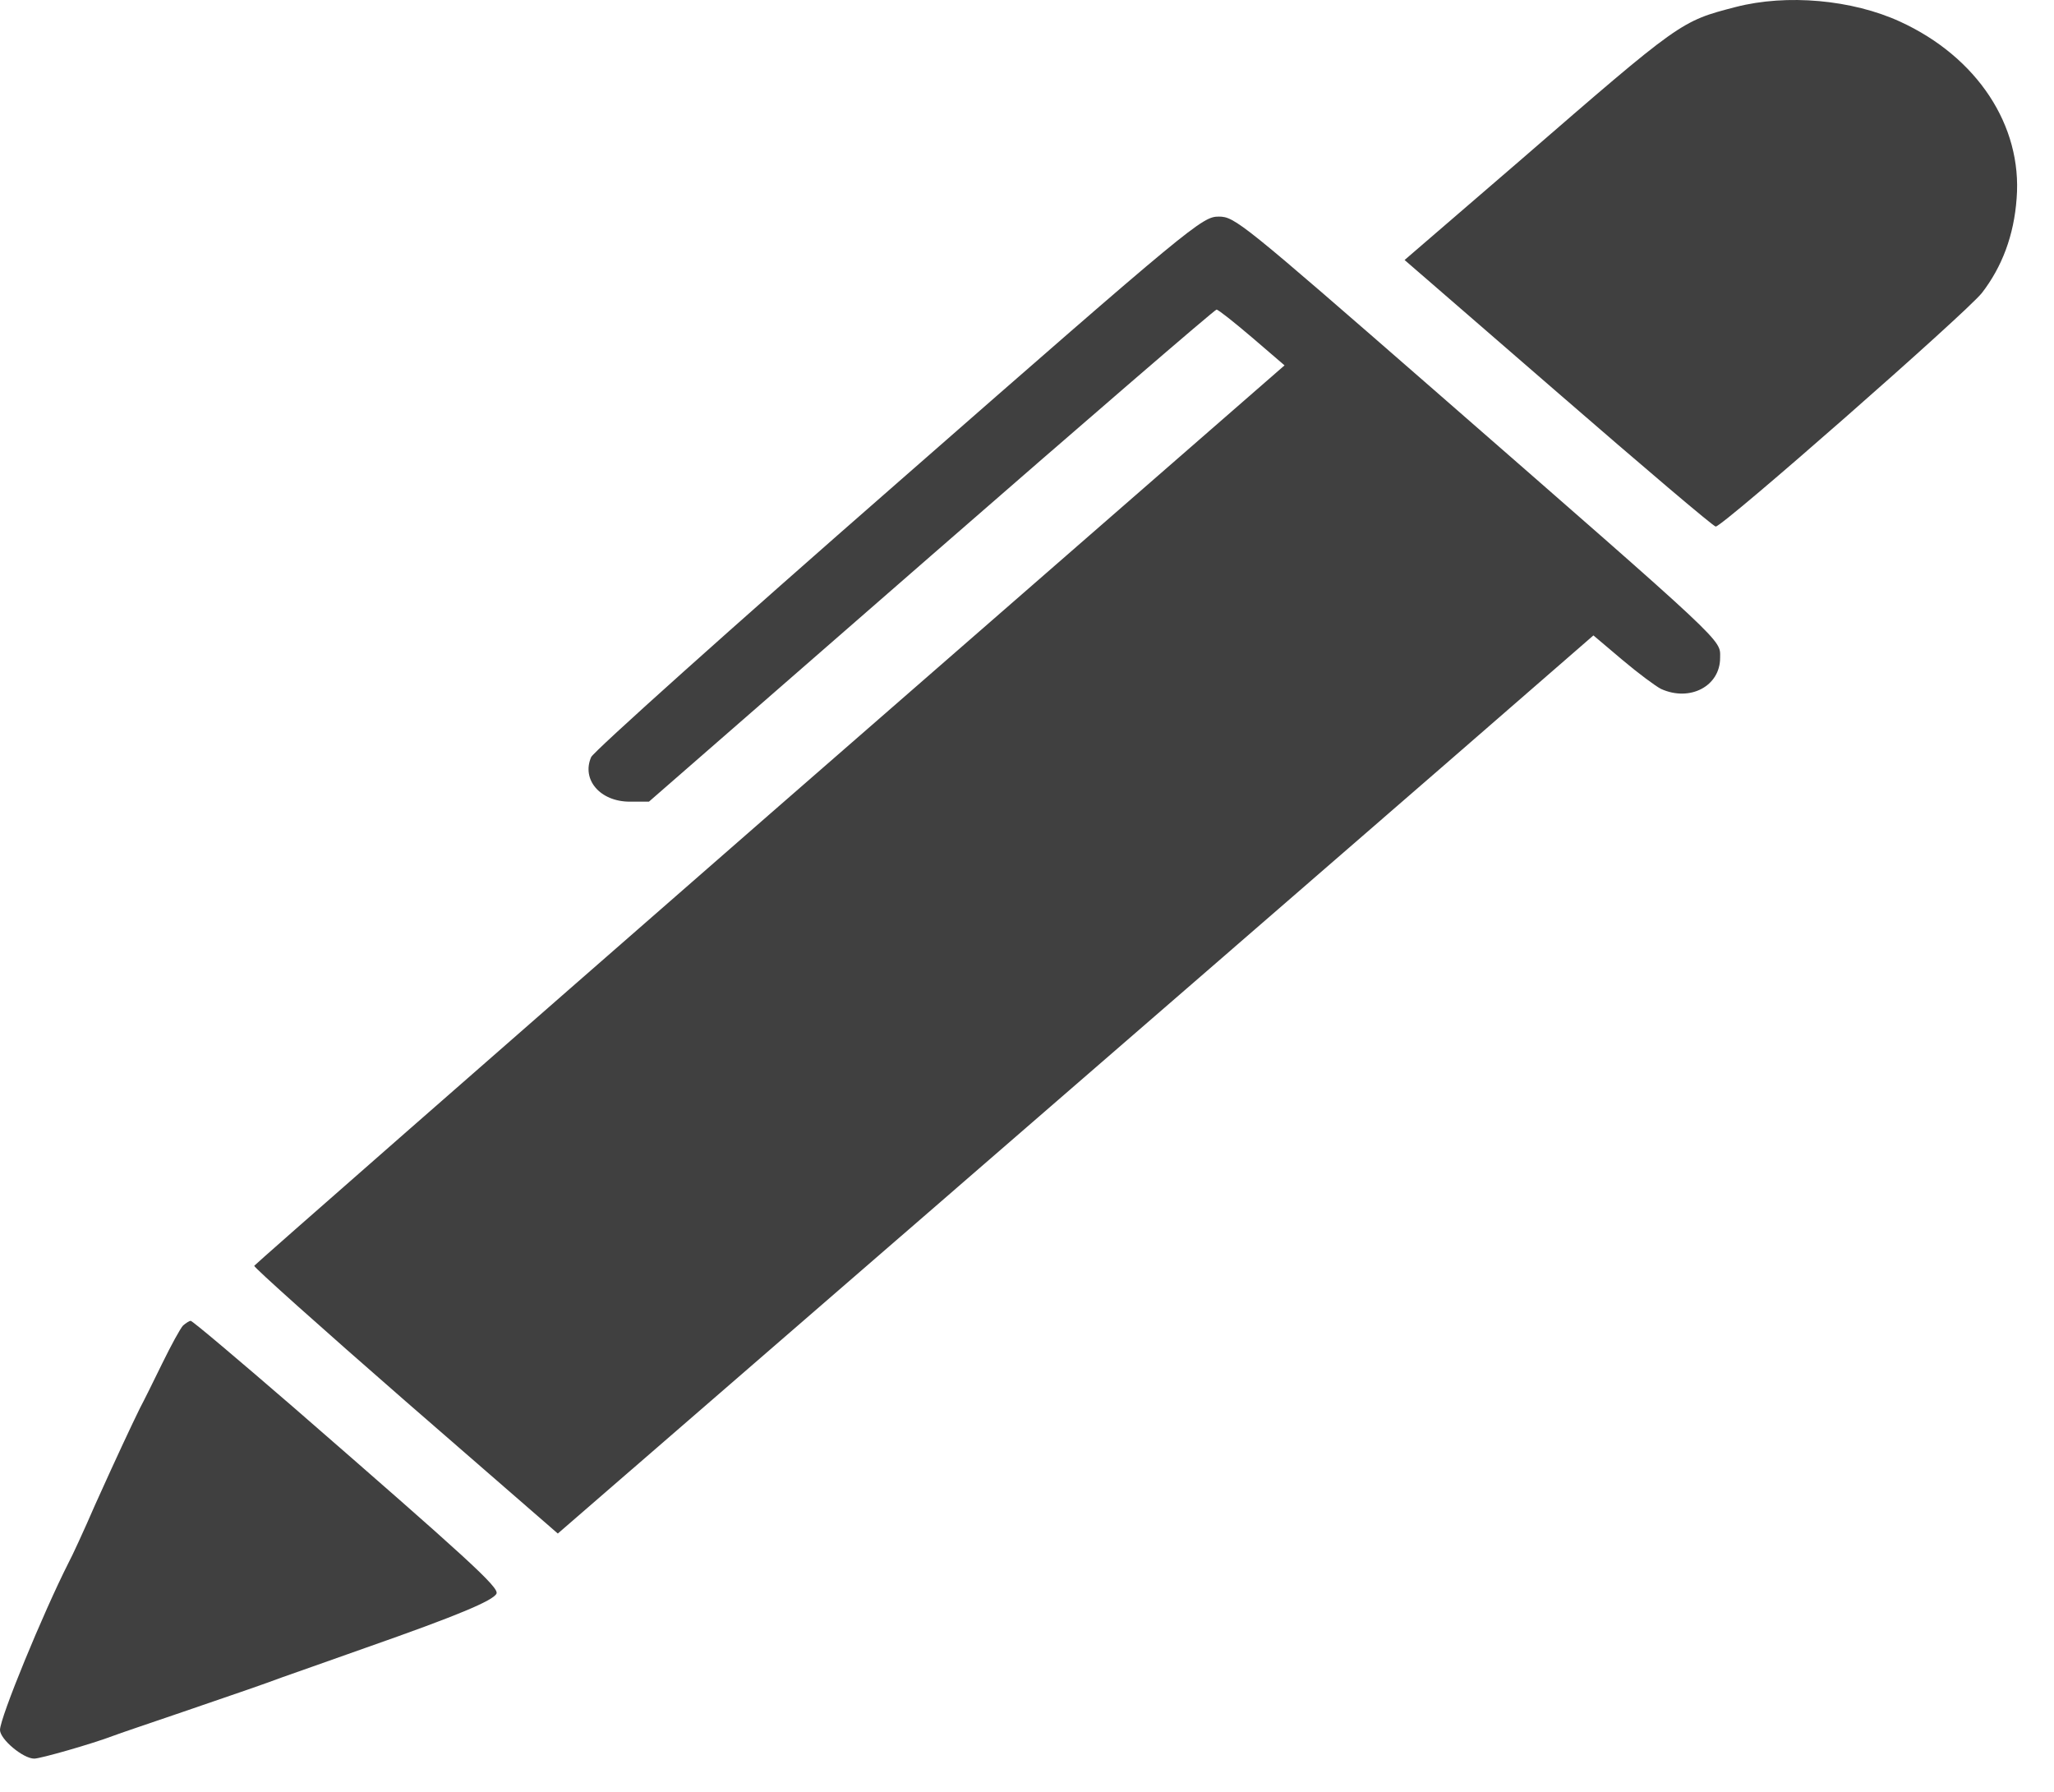
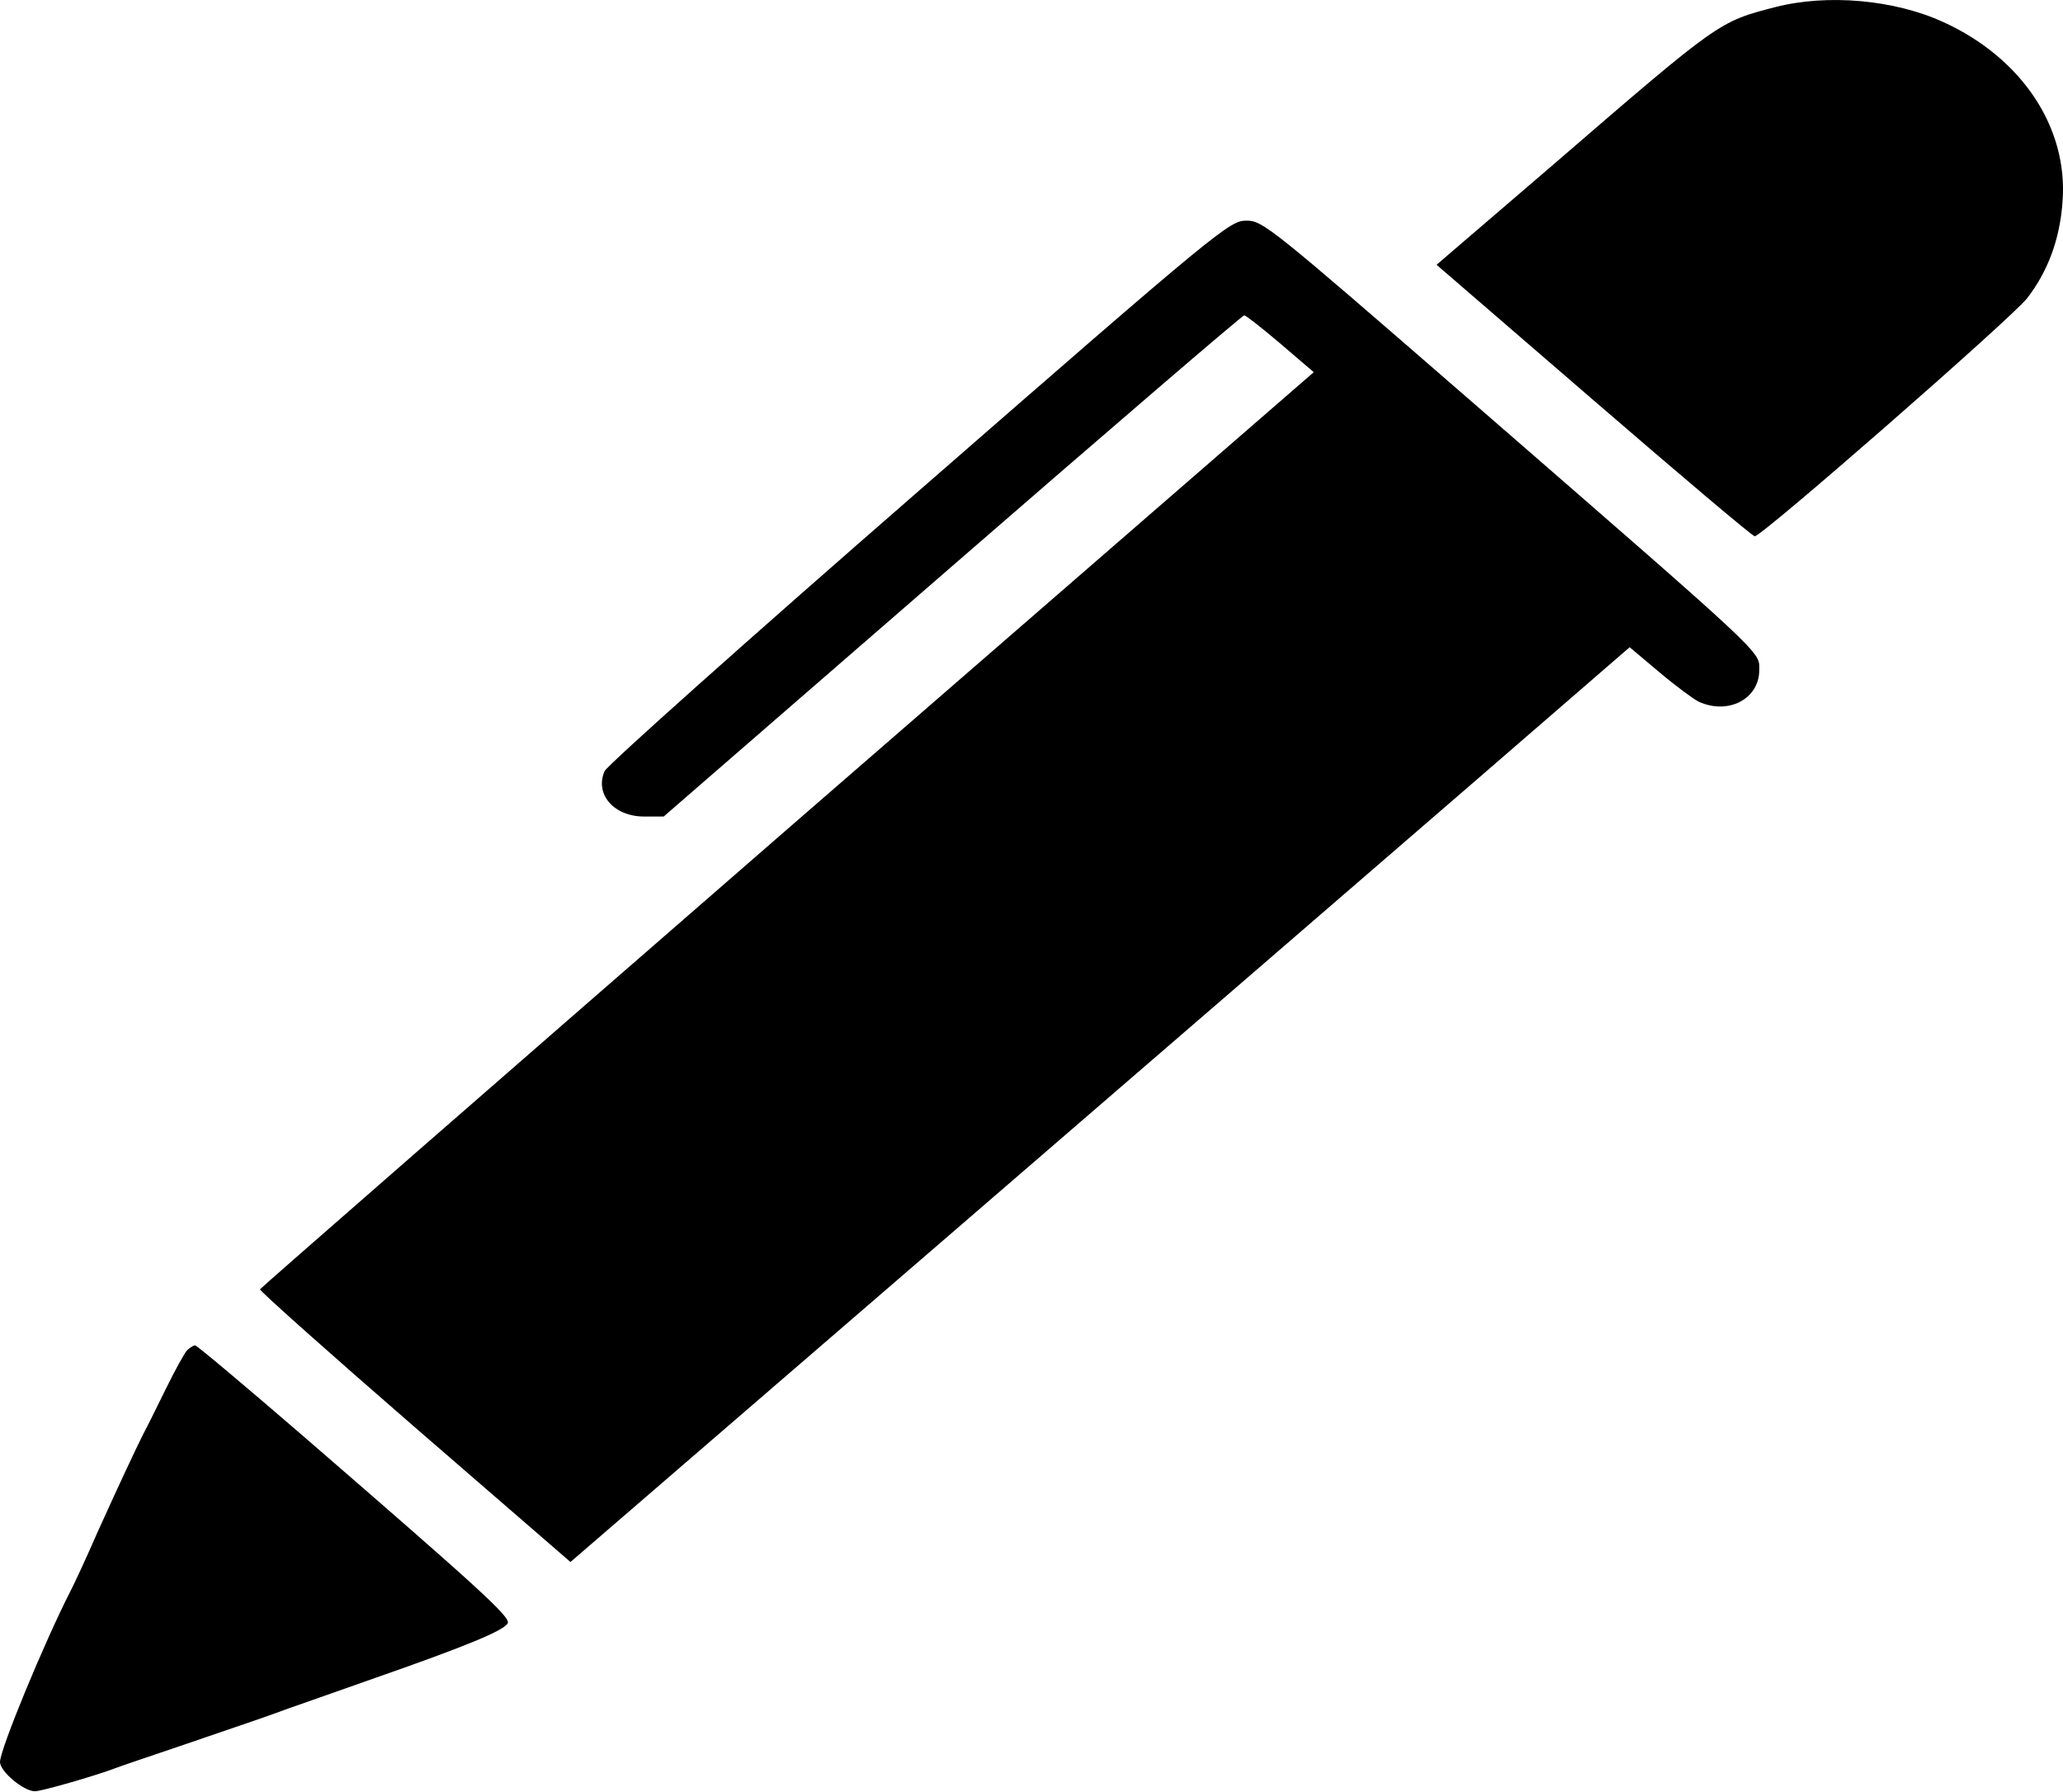
- <svg xmlns="http://www.w3.org/2000/svg" width="47" height="41" viewBox="0 0 47 41" fill="none">
-   <path d="M39.717 0.16C38.456 0.488 38.476 0.47 34.764 3.688L32.14 5.949L35.659 8.998C37.591 10.674 39.208 12.048 39.259 12.048C39.422 12.048 44.995 7.154 45.351 6.702C45.809 6.108 46.084 5.39 46.145 4.539C46.277 2.872 45.239 1.303 43.48 0.496C42.381 -0.009 40.886 -0.142 39.717 0.16Z" fill="black" fill-opacity="0.75" />
-   <path d="M20.565 11.02C16.751 14.353 13.588 17.19 13.527 17.323C13.303 17.837 13.73 18.343 14.412 18.343H14.849L21.307 12.713C24.857 9.619 27.796 7.084 27.837 7.084C27.877 7.084 28.244 7.376 28.65 7.722L29.393 8.36L17.615 18.626C11.147 24.273 5.838 28.927 5.817 28.963C5.807 28.998 7.363 30.39 9.275 32.057L12.764 35.089L21.226 27.757C25.884 23.724 31.213 19.096 33.075 17.483L36.461 14.539L37.122 15.098C37.489 15.408 37.885 15.701 38.007 15.763C38.668 16.064 39.36 15.701 39.36 15.053C39.36 14.619 39.594 14.841 32.82 8.928C28.416 5.089 28.254 4.956 27.888 4.956C27.511 4.956 27.298 5.124 20.565 11.02Z" fill="black" fill-opacity="0.75" />
-   <path d="M4.19 30.328C4.129 30.39 3.916 30.78 3.712 31.197C3.509 31.613 3.285 32.066 3.204 32.216C3 32.633 2.695 33.28 2.176 34.432C1.922 35.018 1.648 35.612 1.566 35.762C0.987 36.906 0 39.3 0 39.583C0 39.796 0.529 40.239 0.783 40.239C0.926 40.239 2.105 39.902 2.594 39.716C2.705 39.672 3.417 39.432 4.17 39.175C5.645 38.67 5.98 38.555 6.458 38.378C6.631 38.316 7.496 38.014 8.391 37.695C10.466 36.968 11.289 36.622 11.361 36.463C11.422 36.321 10.71 35.674 6.723 32.207C5.462 31.117 4.404 30.222 4.363 30.222C4.333 30.222 4.251 30.275 4.19 30.328Z" fill="black" fill-opacity="0.75" />
+ <svg xmlns="http://www.w3.org/2000/svg" width="38" height="33" viewBox="0 0 38 33" fill="none">
+   <path d="M32.699 0.131C31.661 0.4 31.678 0.385 28.621 3.024L26.461 4.878L29.358 7.379C30.949 8.753 32.281 9.88 32.322 9.88C32.456 9.88 37.045 5.867 37.338 5.496C37.715 5.009 37.941 4.42 37.991 3.722C38.1 2.356 37.246 1.069 35.797 0.407C34.893 -0.007 33.662 -0.116 32.699 0.131Z" fill="black" />
+   <path d="M16.93 9.038C13.79 11.772 11.186 14.098 11.136 14.207C10.952 14.629 11.304 15.043 11.865 15.043H12.225L17.542 10.427C20.464 7.889 22.884 5.81 22.918 5.81C22.951 5.81 23.253 6.05 23.587 6.333L24.199 6.857L14.502 15.276C9.177 19.907 4.806 23.724 4.789 23.753C4.781 23.782 6.062 24.924 7.636 26.29L10.508 28.777L17.475 22.764C21.31 19.456 25.698 15.661 27.23 14.338L30.018 11.924L30.562 12.382C30.864 12.637 31.19 12.877 31.291 12.928C31.835 13.175 32.405 12.877 32.405 12.346C32.405 11.99 32.597 12.171 27.02 7.322C23.395 4.174 23.261 4.065 22.959 4.065C22.65 4.065 22.474 4.203 16.93 9.038Z" fill="black" />
+   <path d="M3.45 24.872C3.4 24.923 3.224 25.243 3.056 25.585C2.889 25.927 2.705 26.297 2.638 26.421C2.47 26.762 2.219 27.293 1.792 28.238C1.583 28.718 1.356 29.205 1.29 29.329C0.812 30.267 0 32.23 0 32.462C0 32.637 0.435 33.001 0.645 33.001C0.762 33.001 1.733 32.724 2.135 32.572C2.227 32.535 2.813 32.339 3.433 32.128C4.647 31.714 4.924 31.619 5.317 31.474C5.459 31.423 6.171 31.176 6.908 30.914C8.616 30.318 9.294 30.034 9.353 29.903C9.403 29.787 8.817 29.256 5.535 26.414C4.497 25.519 3.626 24.785 3.592 24.785C3.567 24.785 3.5 24.829 3.45 24.872Z" fill="black" />
</svg>
